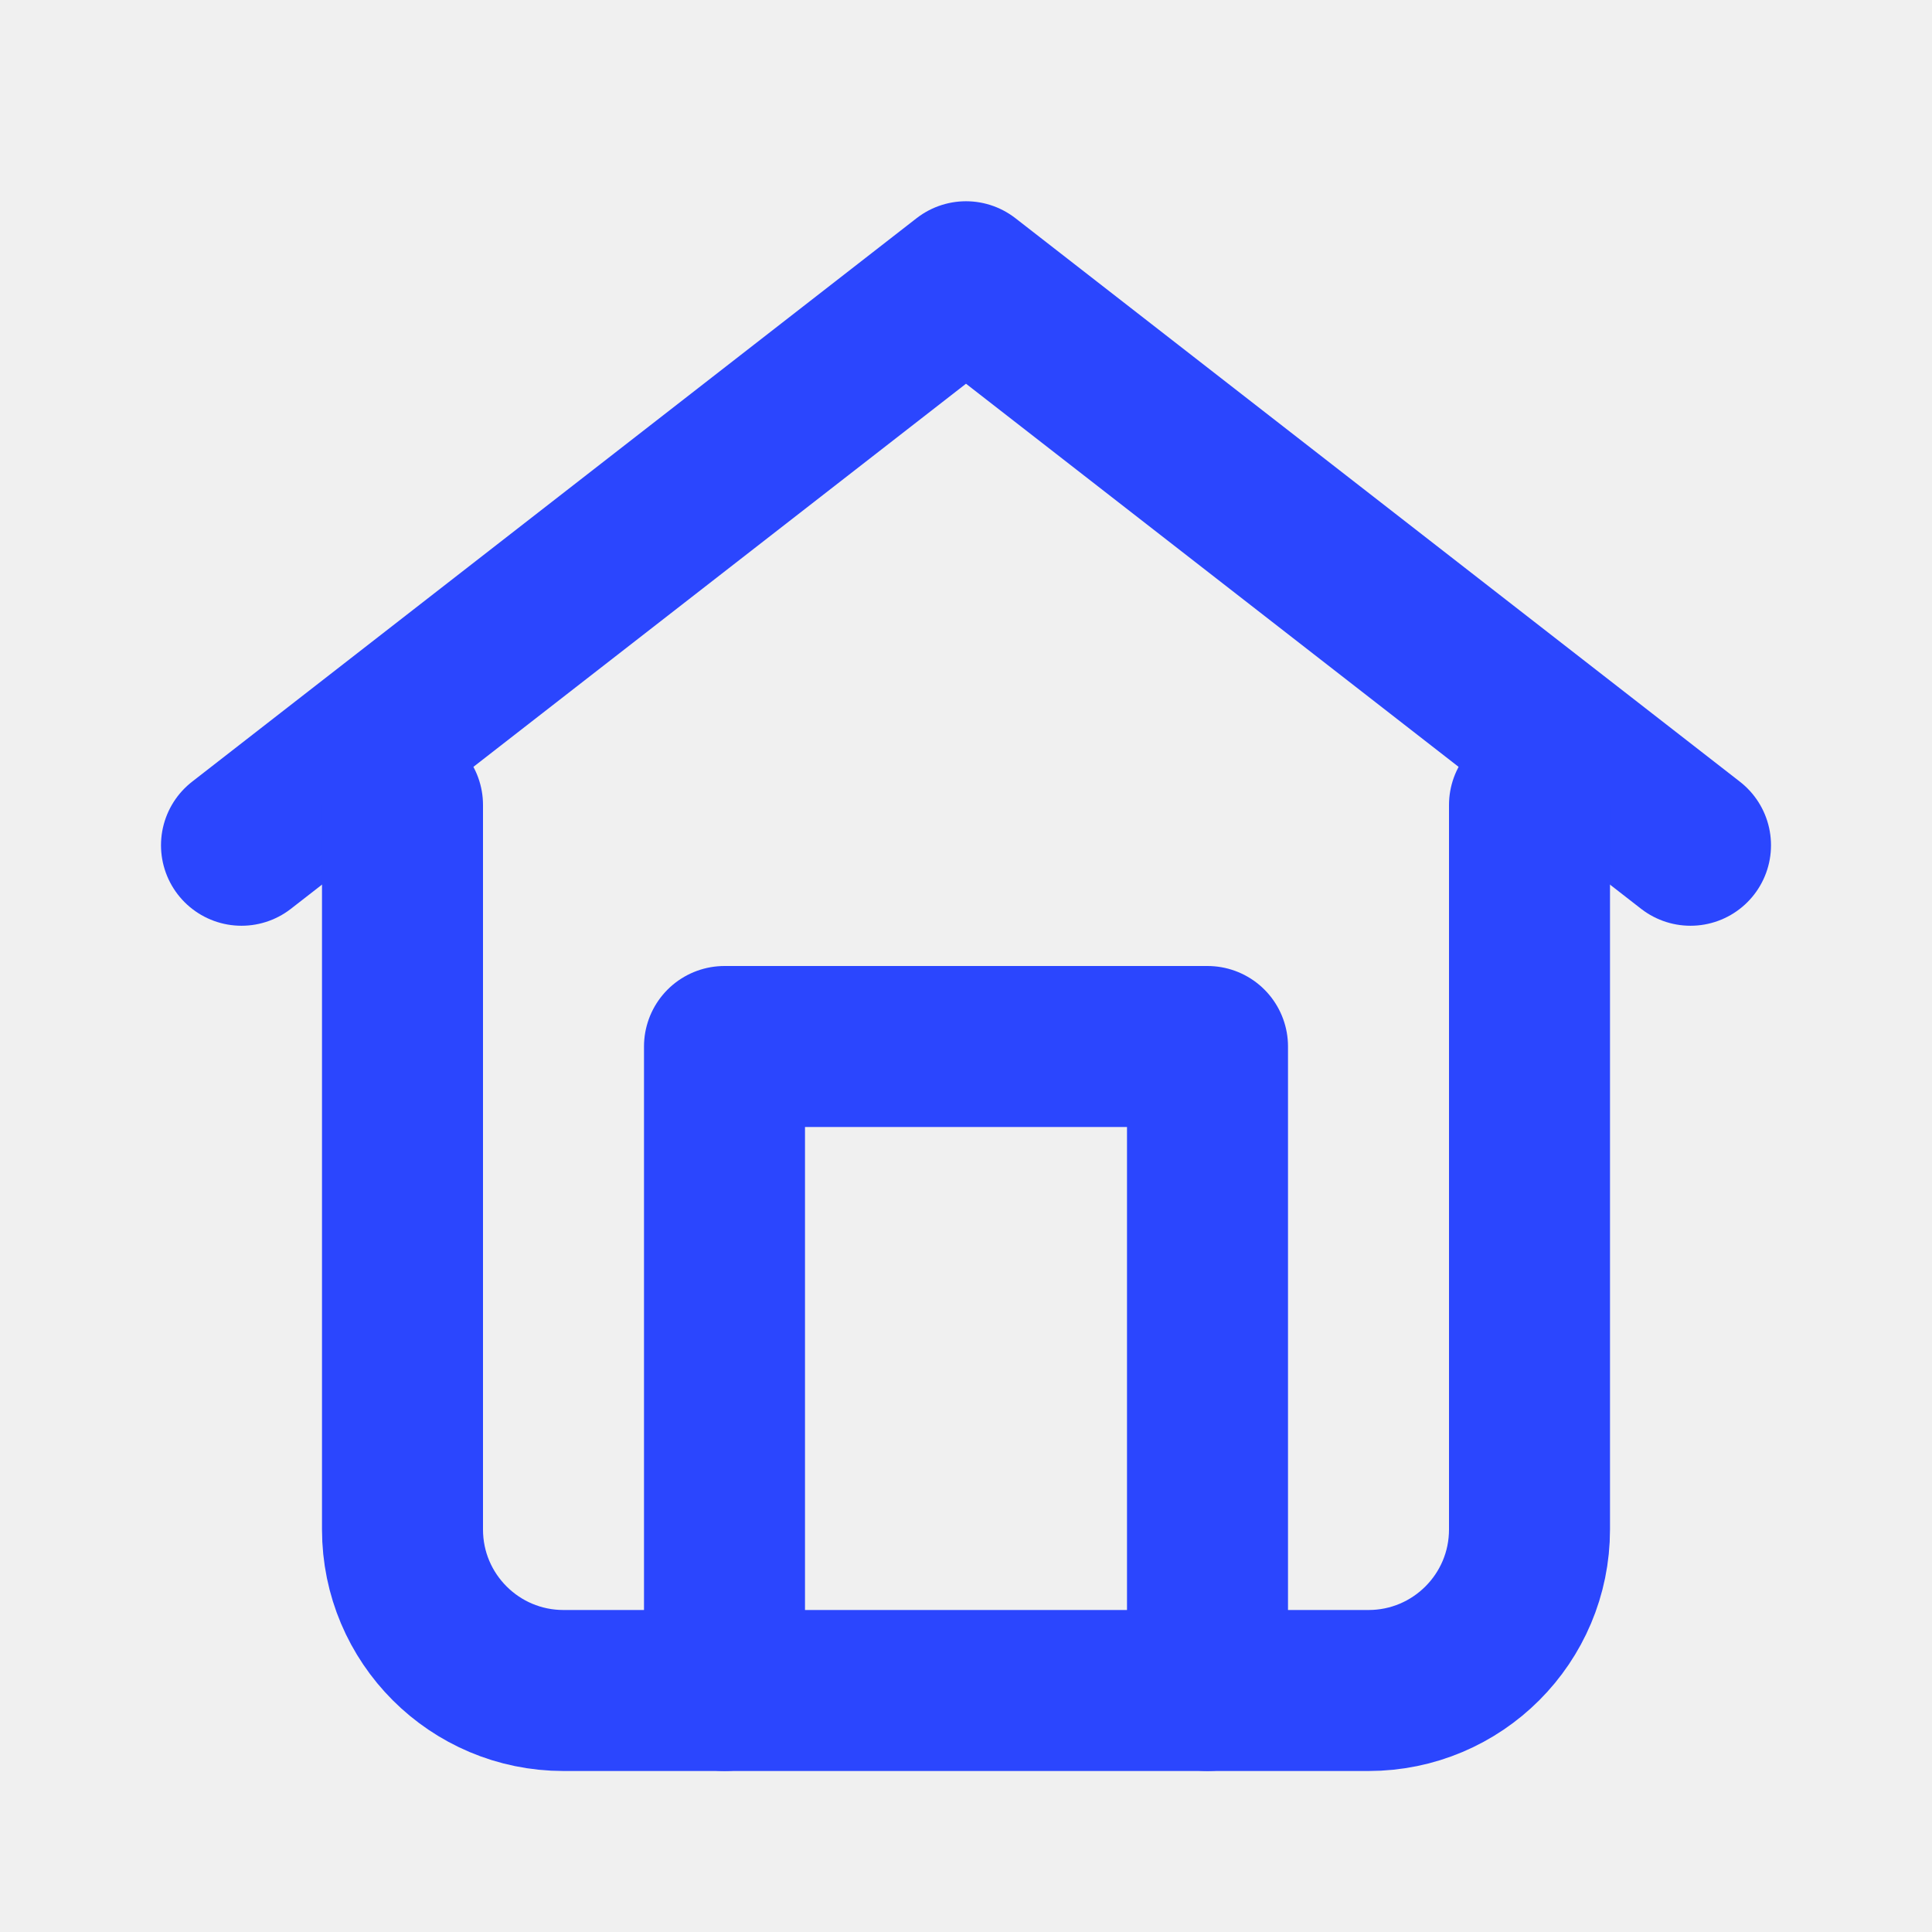
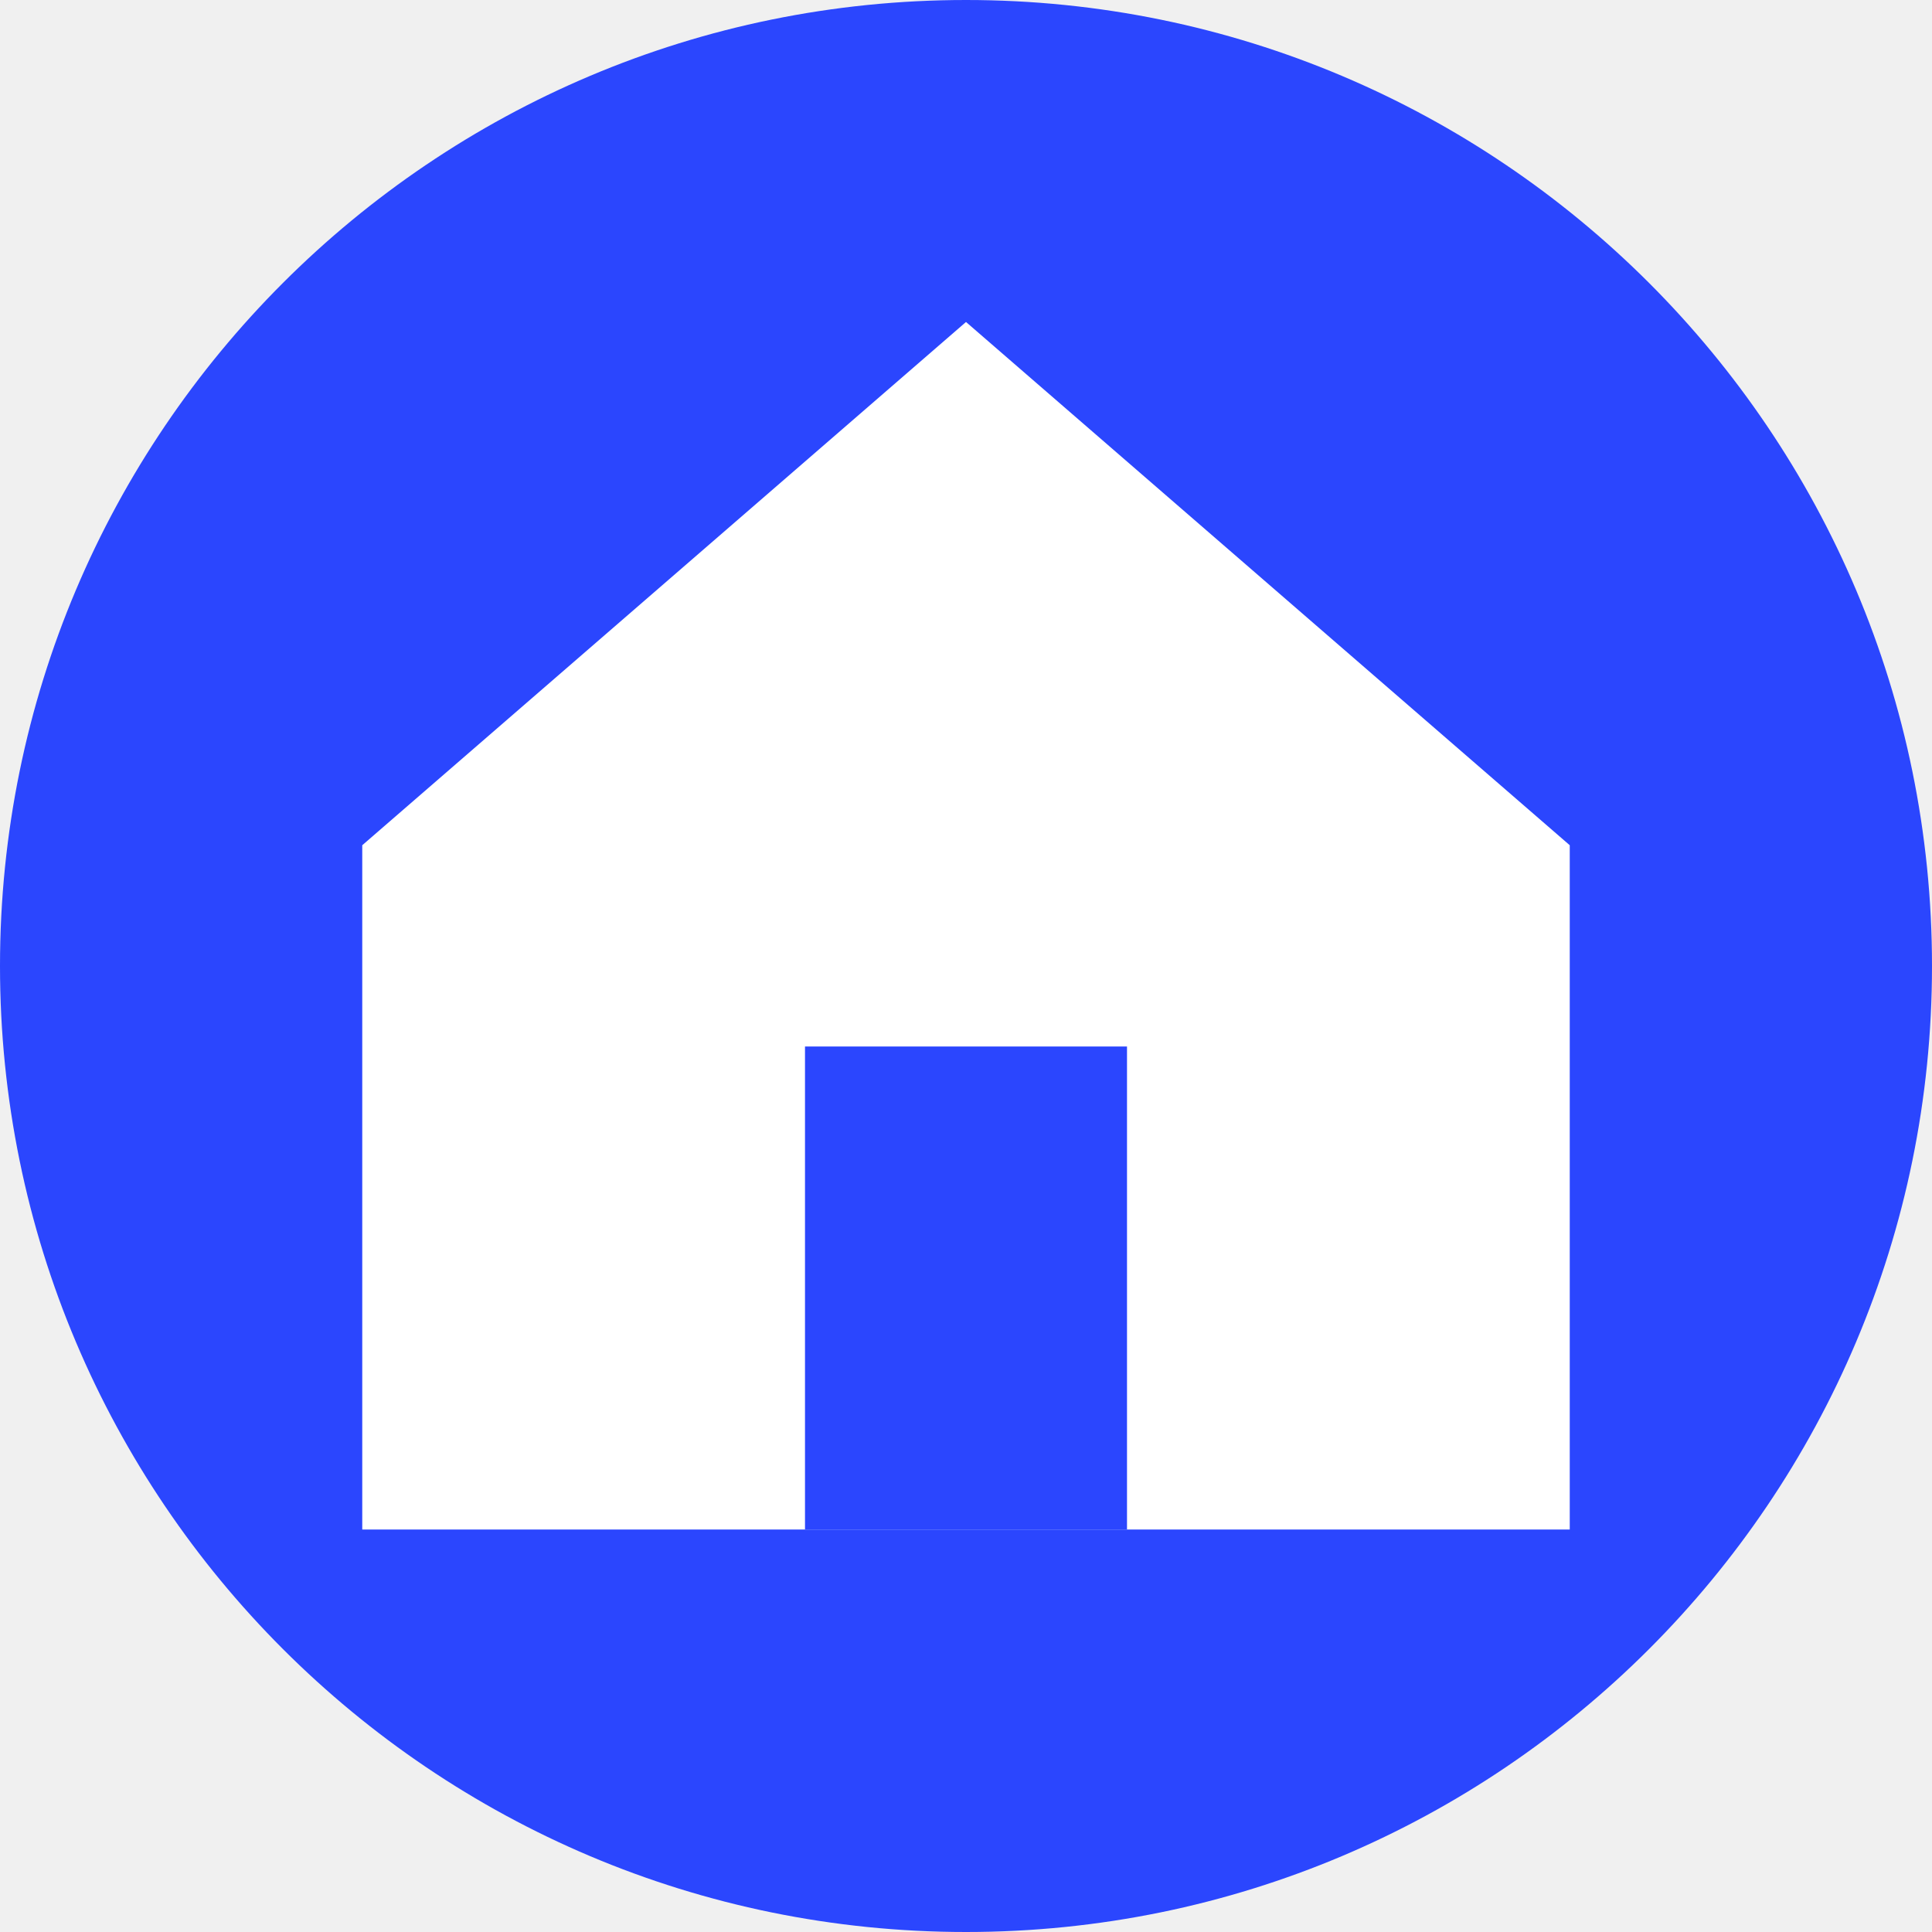
- <svg xmlns="http://www.w3.org/2000/svg" width="81" height="81" viewBox="0 0 24 24" fill="none" stroke="#2B46FE" stroke-width="2" stroke-linecap="round" stroke-linejoin="round">
-   <path d="M3 10.5l9-7 9 7" />
-   <path d="M5 10v9a2 2 0 0 0 2 2h10a2 2 0 0 0 2-2v-9" />
-   <path d="M9 21V13h6v8" />
+ <svg xmlns="http://www.w3.org/2000/svg" width="81" height="81" viewBox="0 0 24 24" fill="none">
+   <circle cx="12" cy="12" r="12" fill="#2B46FE" />
+   <path d="M12 4 L4.5 10.5 V19 H19.5 V10.5 Z" fill="#FFFFFF" />
+   <rect x="10" y="13" width="4" height="6" fill="#2B46FE" />
</svg>
